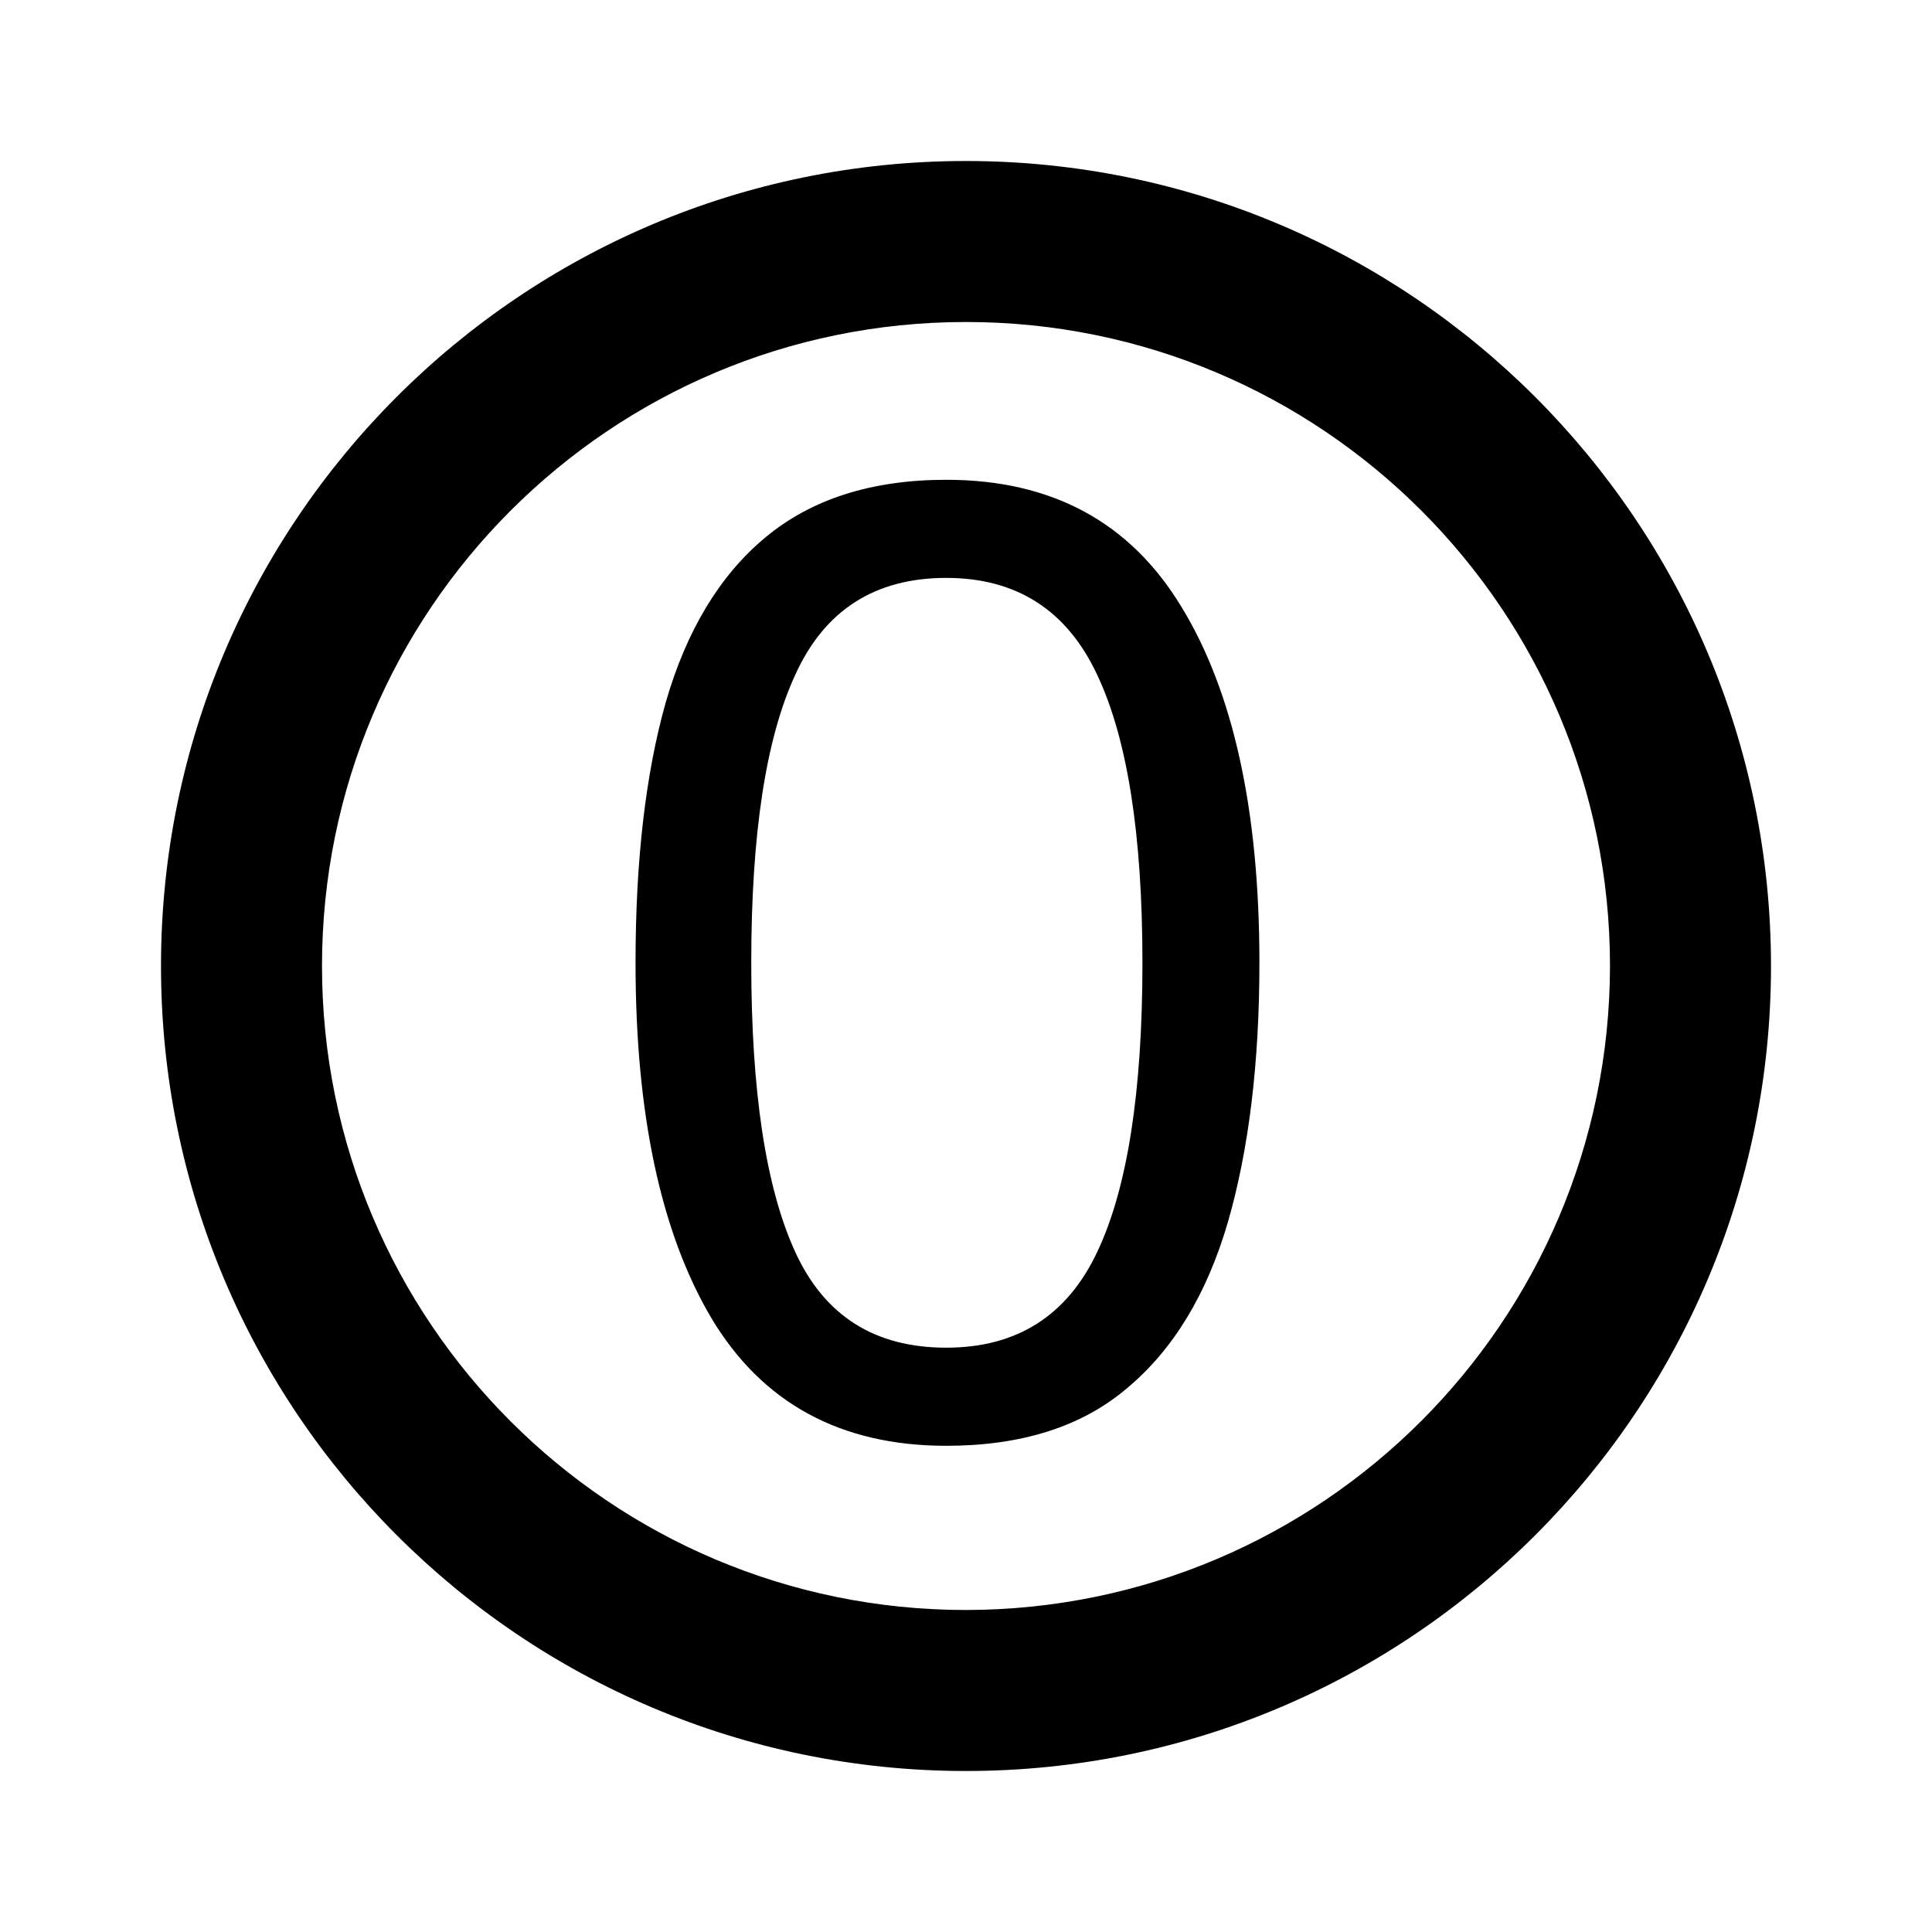
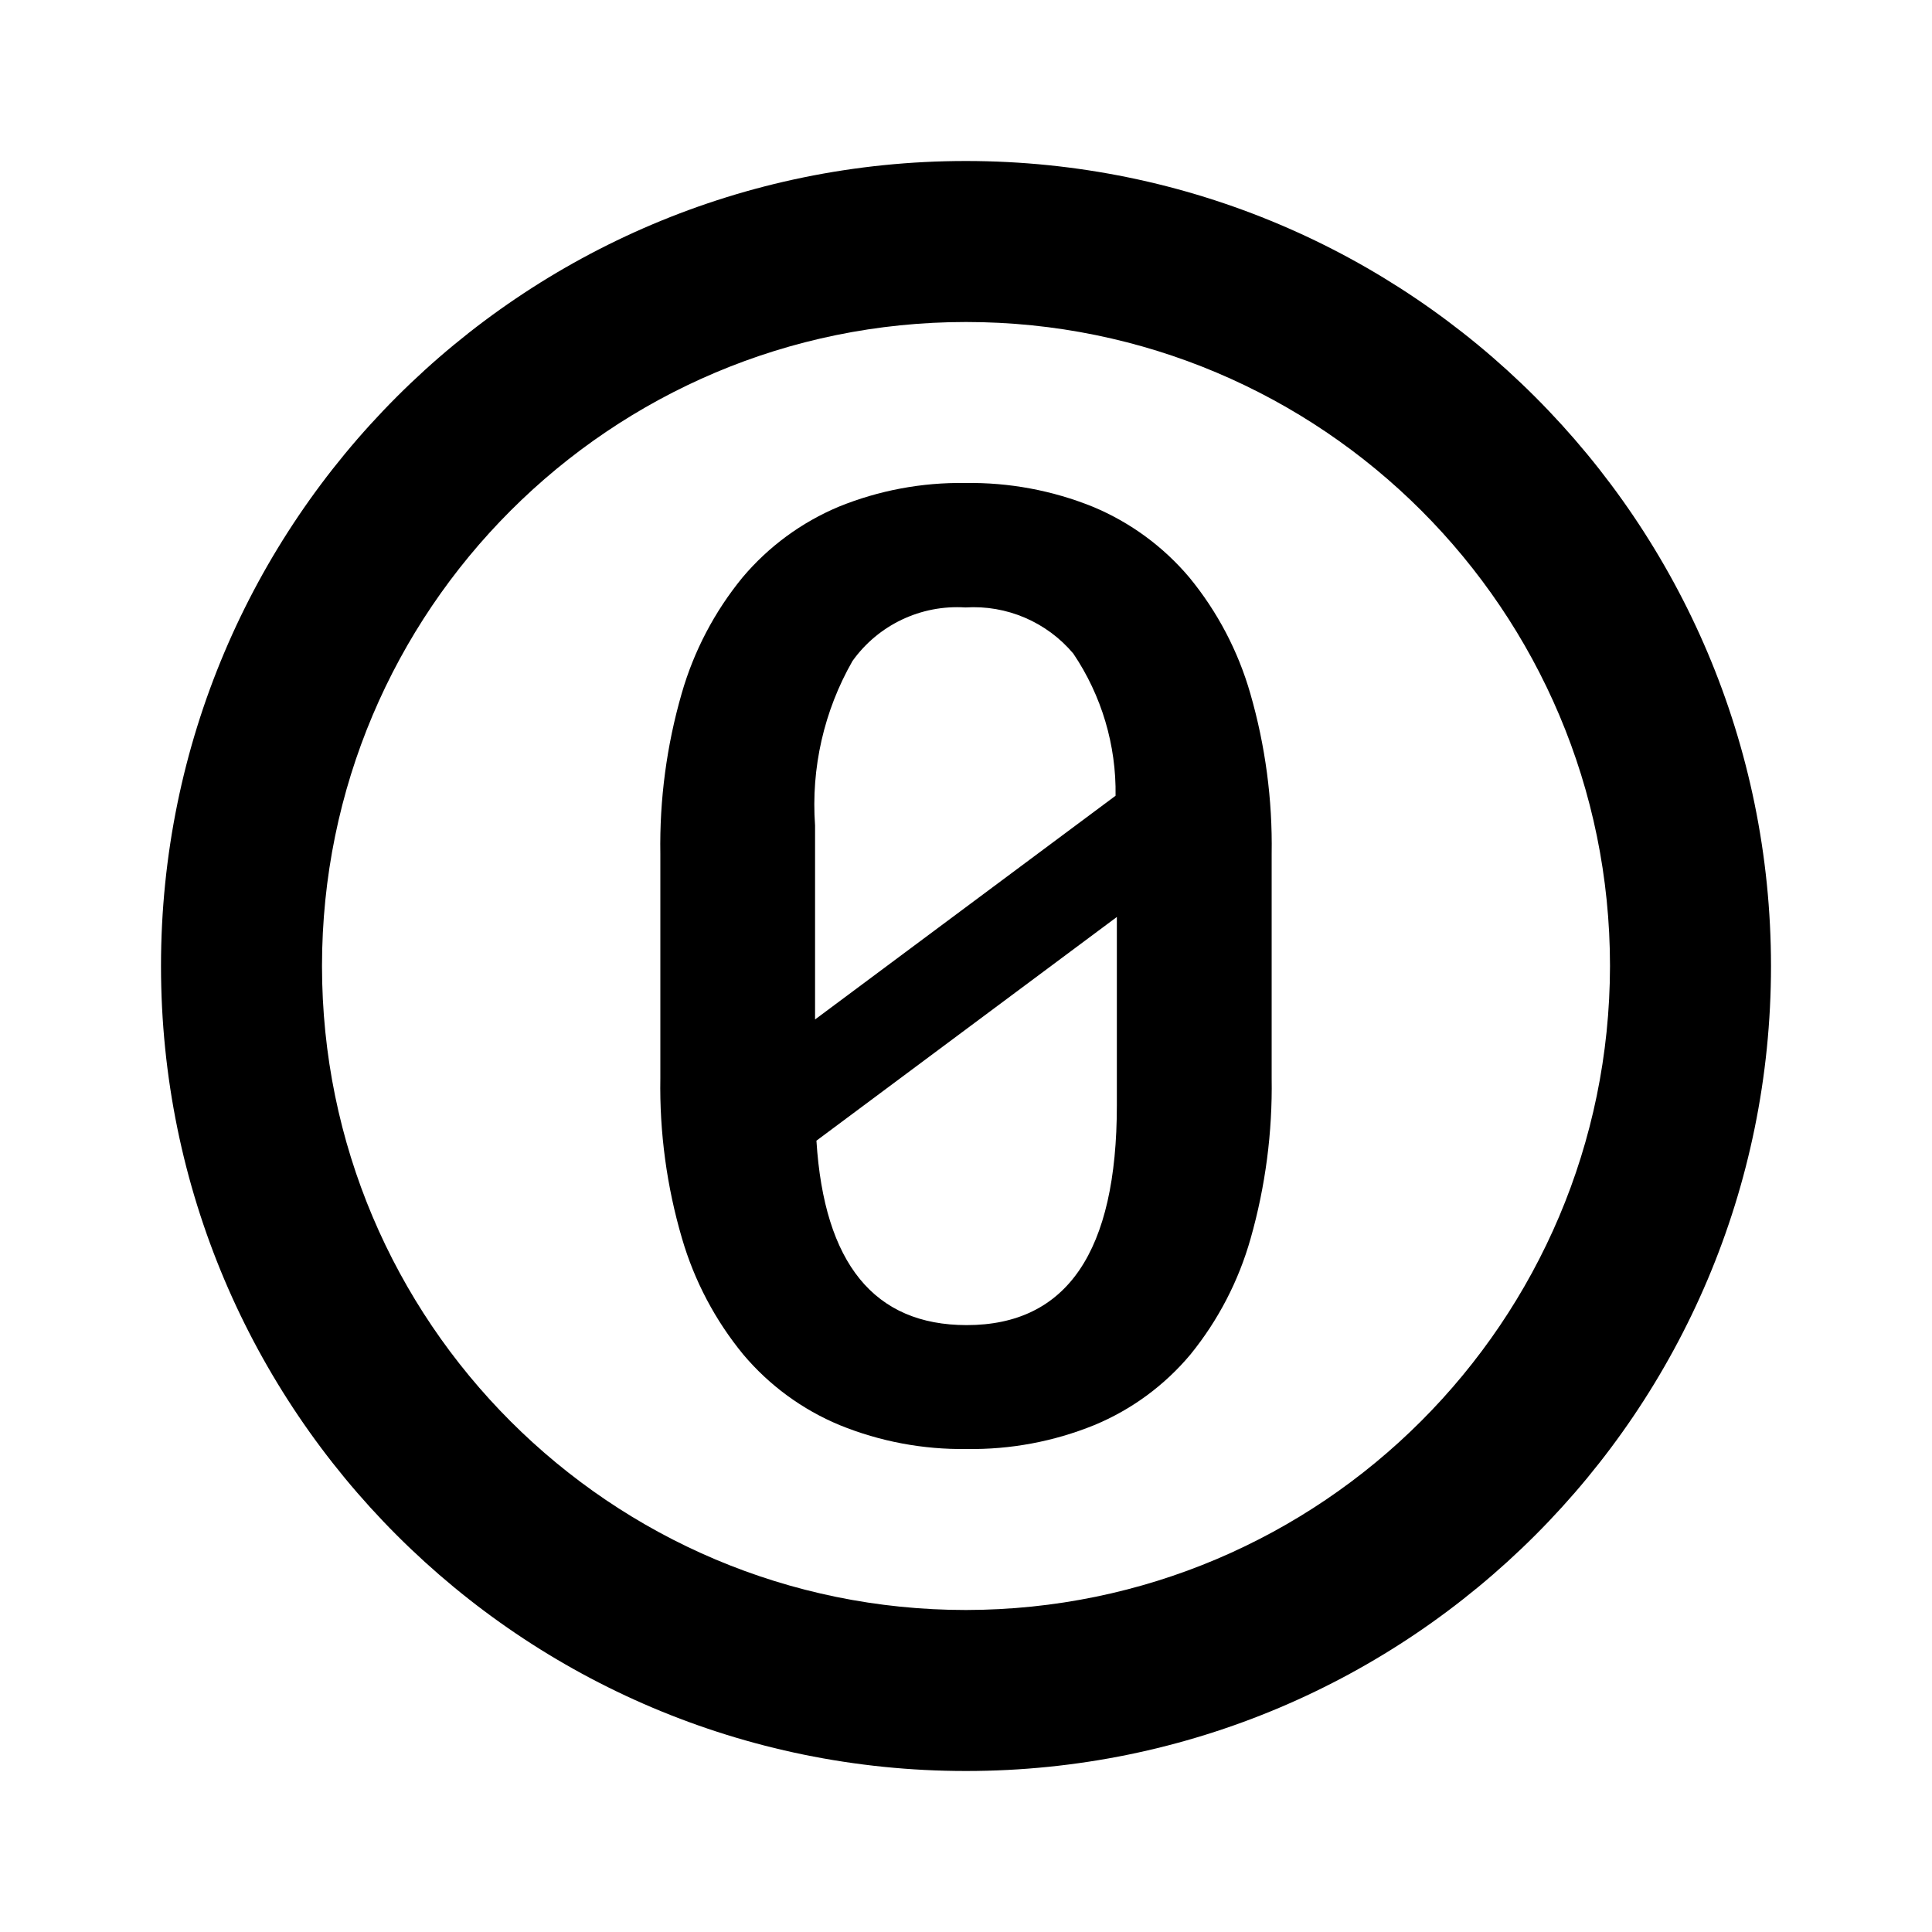
<svg xmlns="http://www.w3.org/2000/svg" id="Ebene_1" data-name="Ebene 1" viewBox="0 0 24 24">
-   <defs>
-     <style>.cls-1{font-size:16.337px;font-family:RobotoMono-Medium, Roboto Mono;font-weight:500;}</style>
-   </defs>
  <path d="M12,2A10,10,0,1,0,22,12,10.004,10.004,0,0,0,12,2Zm0,18a8,8,0,1,1,8-8A8.011,8.011,0,0,1,12,20Z" />
-   <text class="cls-1" transform="translate(7.098 17.8039)">0</text>
+   <path d="M15.797,13.394a6.89,6.89,0,0,1-.261,1.99,4.014,4.014,0,0,1-.748,1.442,3.111,3.111,0,0,1-1.194.877A4.045,4.045,0,0,1,12.008,18a4.022,4.022,0,0,1-1.578-.297,3.143,3.143,0,0,1-1.197-.877,4.062,4.062,0,0,1-.761-1.442,6.676,6.676,0,0,1-.269-1.99V10.606a6.785,6.785,0,0,1,.265-1.991,4.029,4.029,0,0,1,.756-1.442,3.16,3.16,0,0,1,1.194-.878A4.009,4.009,0,0,1,11.992,6a4.06,4.06,0,0,1,1.586.296,3.154,3.154,0,0,1,1.197.878,4.014,4.014,0,0,1,.757,1.442,6.785,6.785,0,0,1,.265,1.991Zm-5.672-.73,3.733-2.779a3.072,3.072,0,0,0-.525-1.766,1.618,1.618,0,0,0-1.341-.573,1.597,1.597,0,0,0-1.402.665,3.596,3.596,0,0,0-.465,2.043Zm3.749-1.273-3.732,2.779q.144,2.29,1.866,2.291,1.867,0,1.866-2.732Z" />
</svg>
